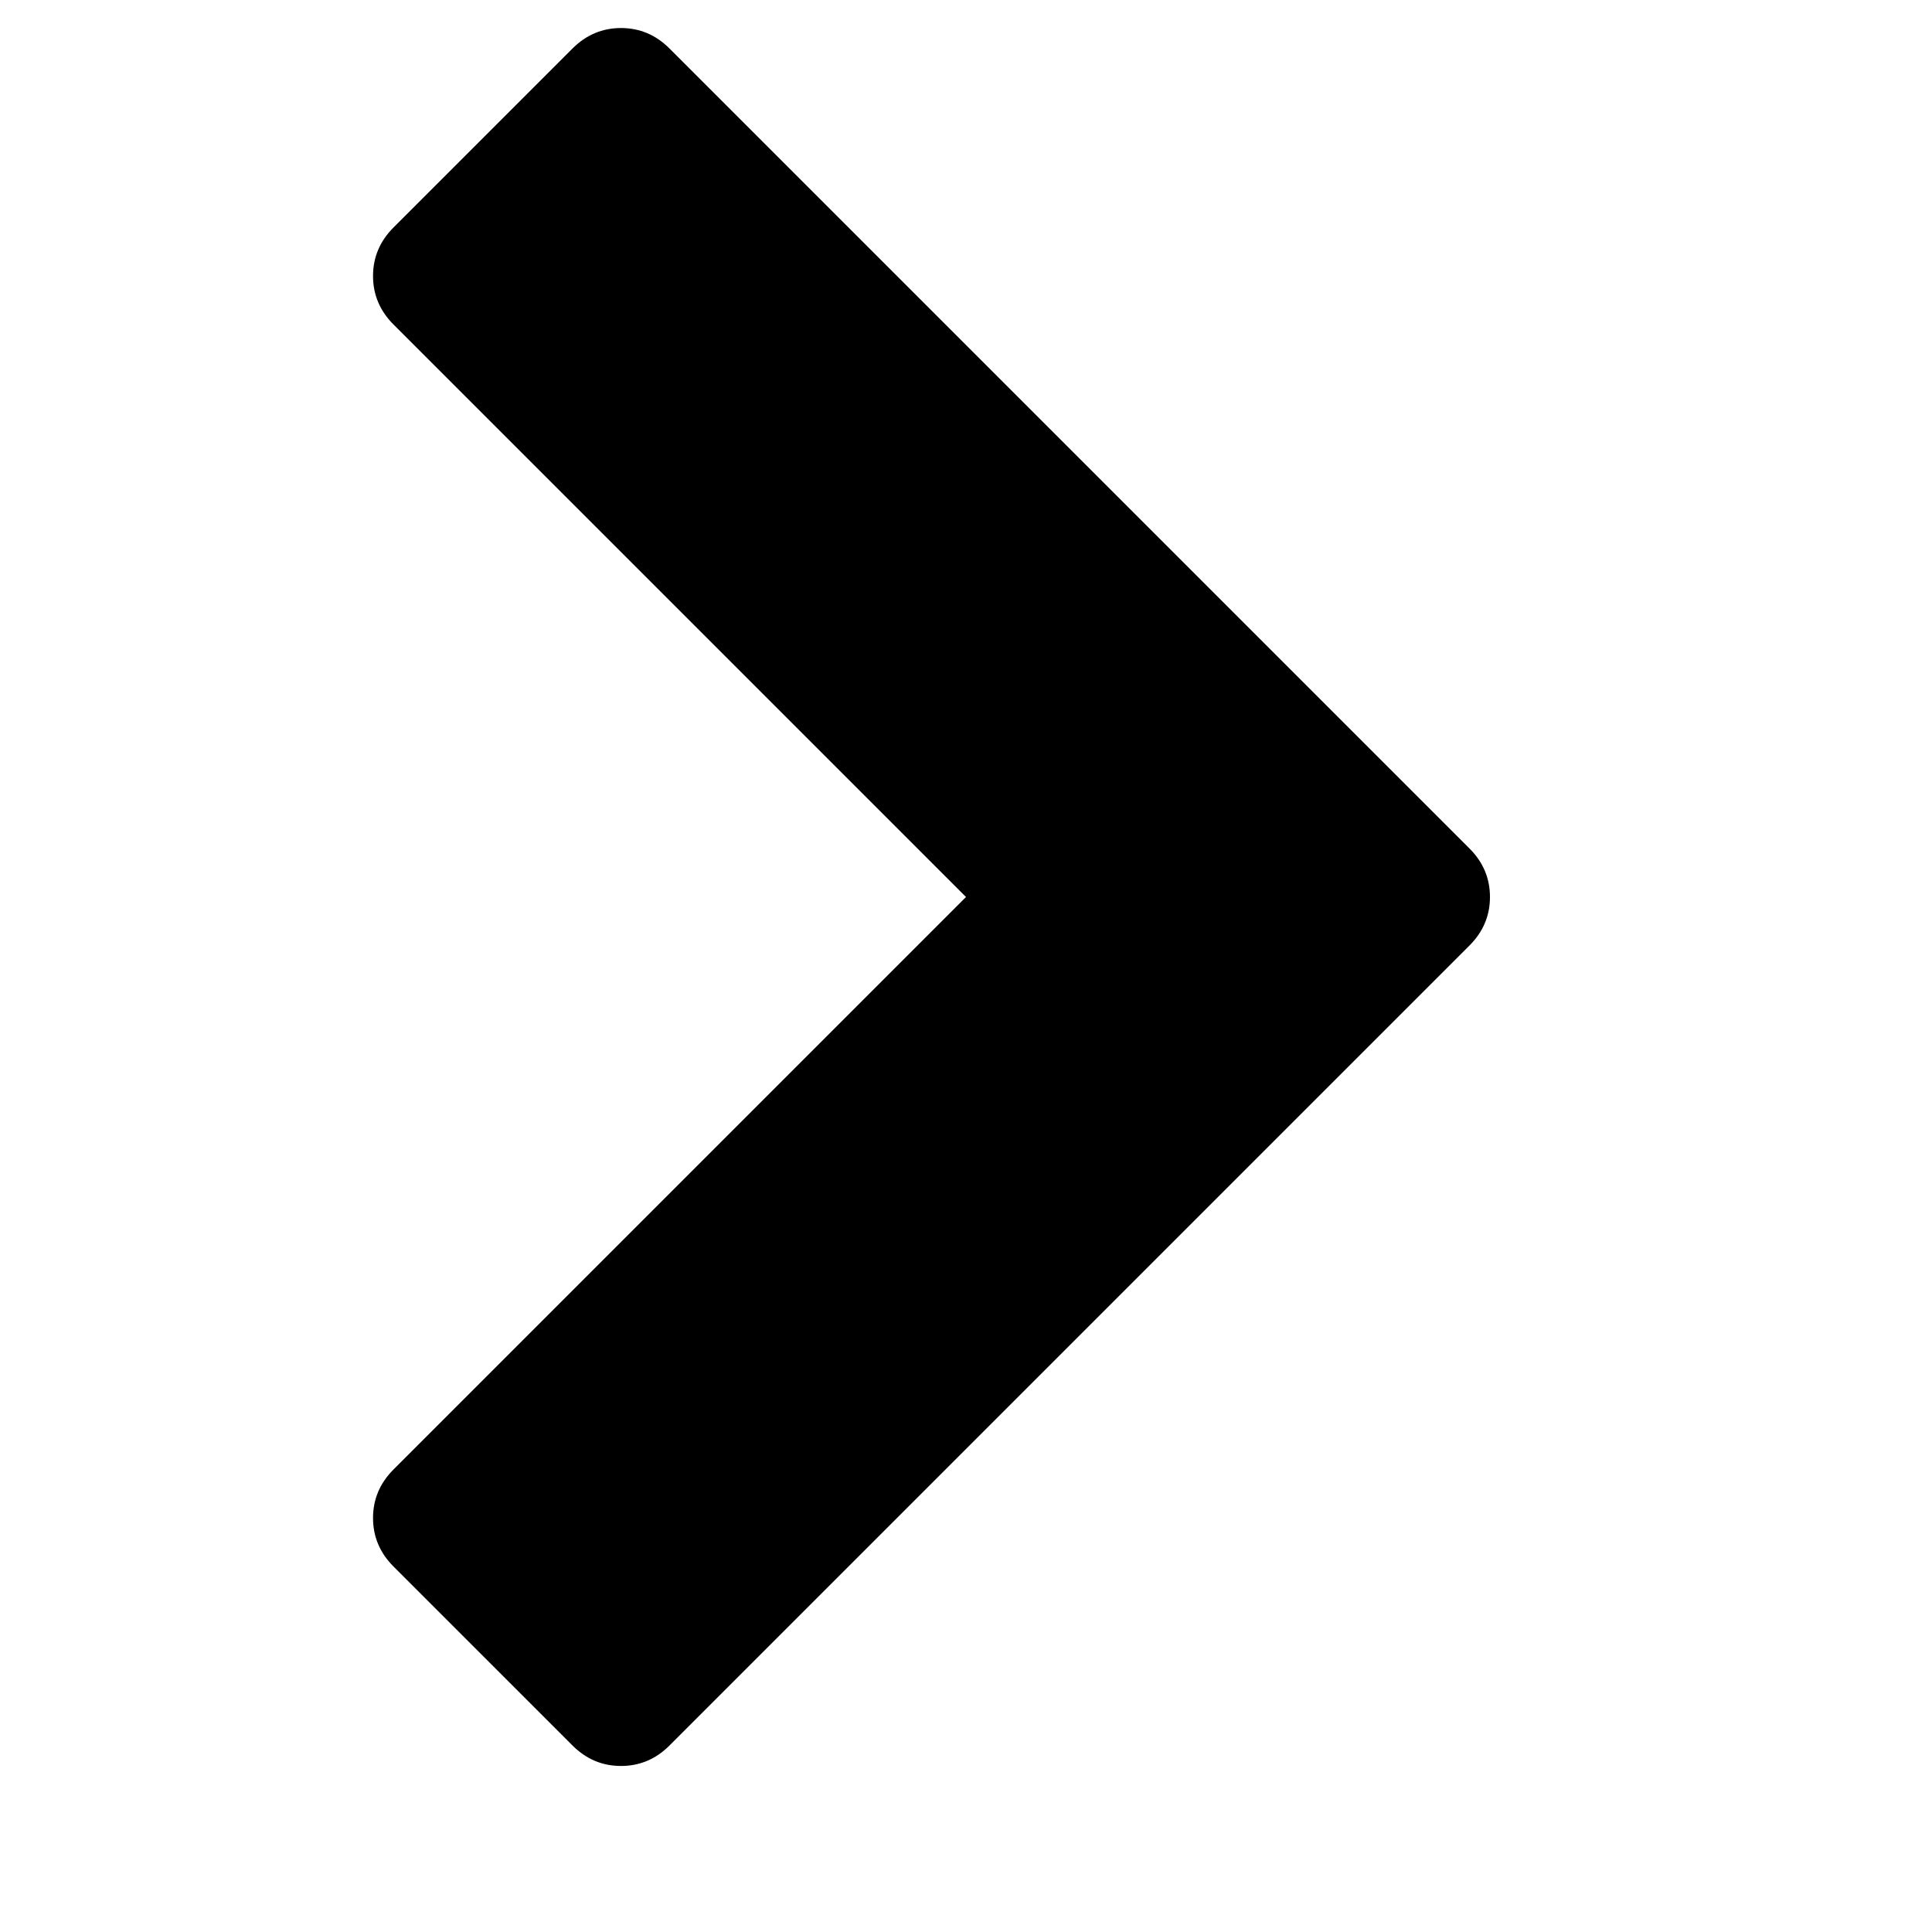
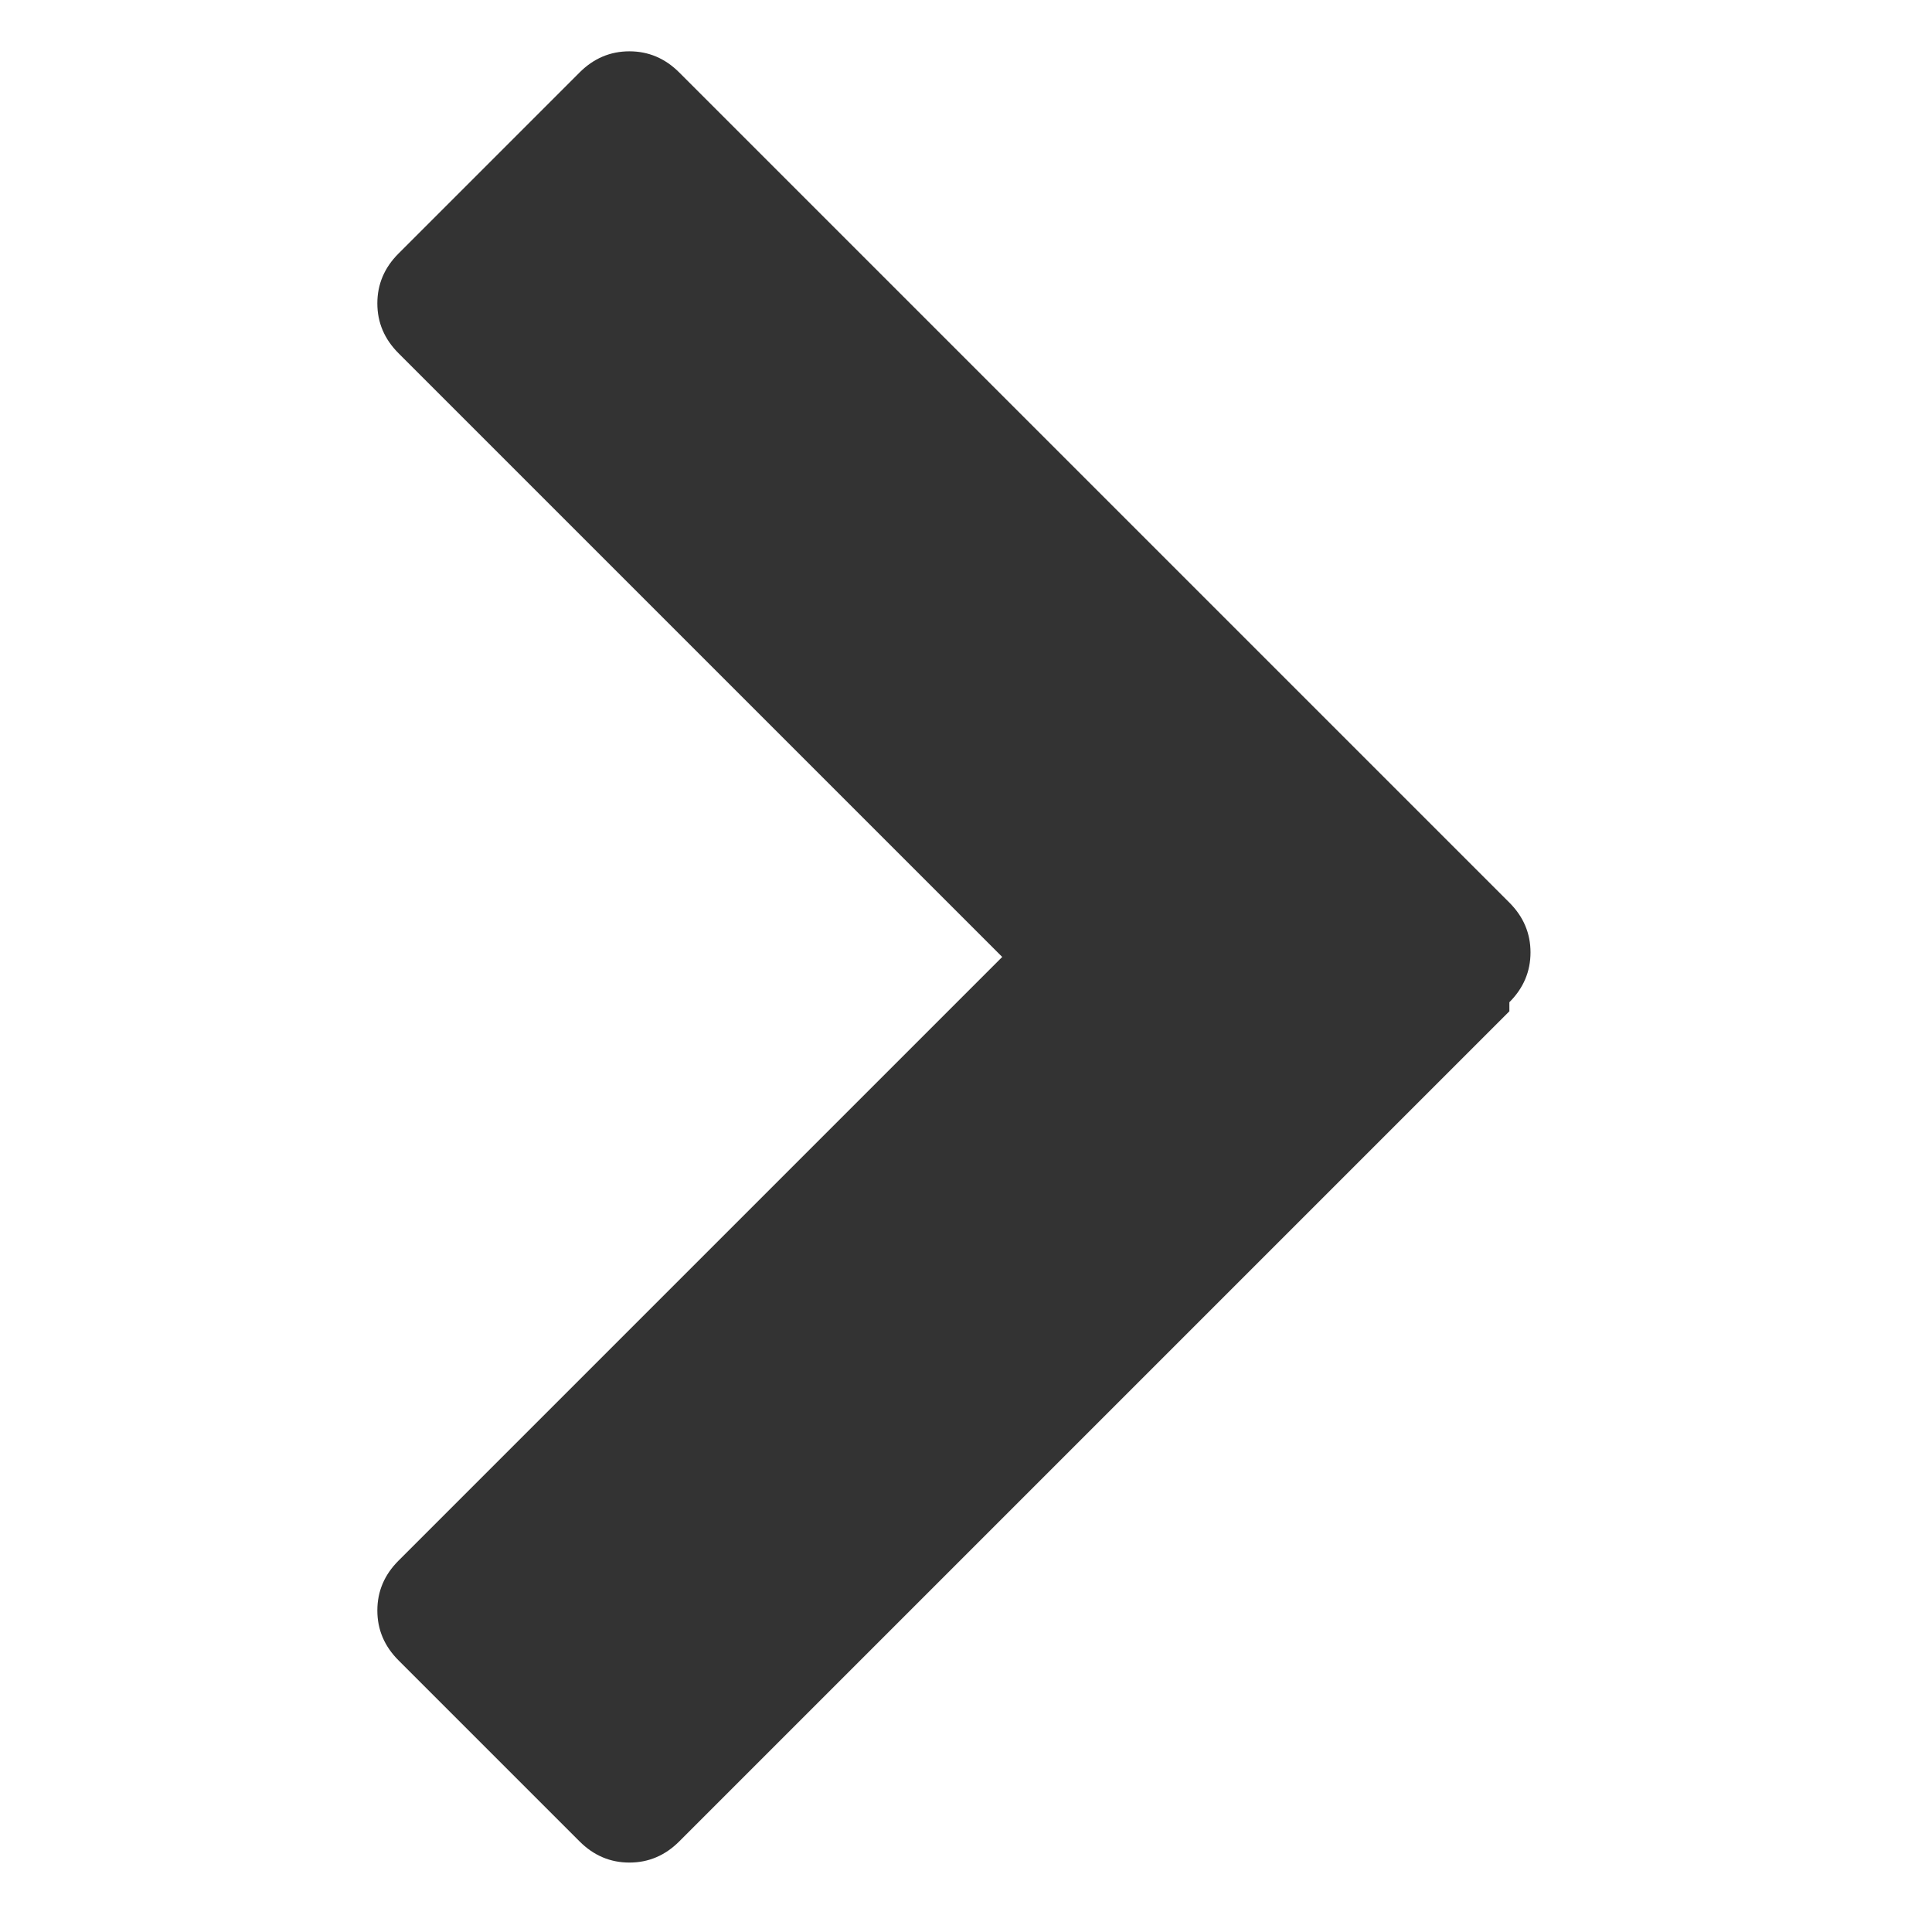
- <svg xmlns="http://www.w3.org/2000/svg" viewBox="0 0 1792 1792">
-   <path d="M1363 877l-742 742q-19 19-45 19t-45-19l-166-166q-19-19-19-45t19-45l531-531-531-531q-19-19-19-45t19-45l166-166q19-19 45-19t45 19l742 742q19 19 19 45t-19 45z" />
+ <svg xmlns="http://www.w3.org/2000/svg" version="1.1" viewBox="0 0 128 128">
+   <path d="m1e2 67-55 55q-1.4 1.4-3.3 1.4-1.9 0-3.3-1.4l-12-12q-1.4-1.4-1.4-3.3t1.4-3.3l40-40-40-40q-1.4-1.4-1.4-3.3t1.4-3.3l12-12q1.4-1.4 3.3-1.4 1.9 0 3.3 1.4l55 55q1.4 1.4 1.4 3.3t-1.4 3.3z" fill="#333" />
</svg>
